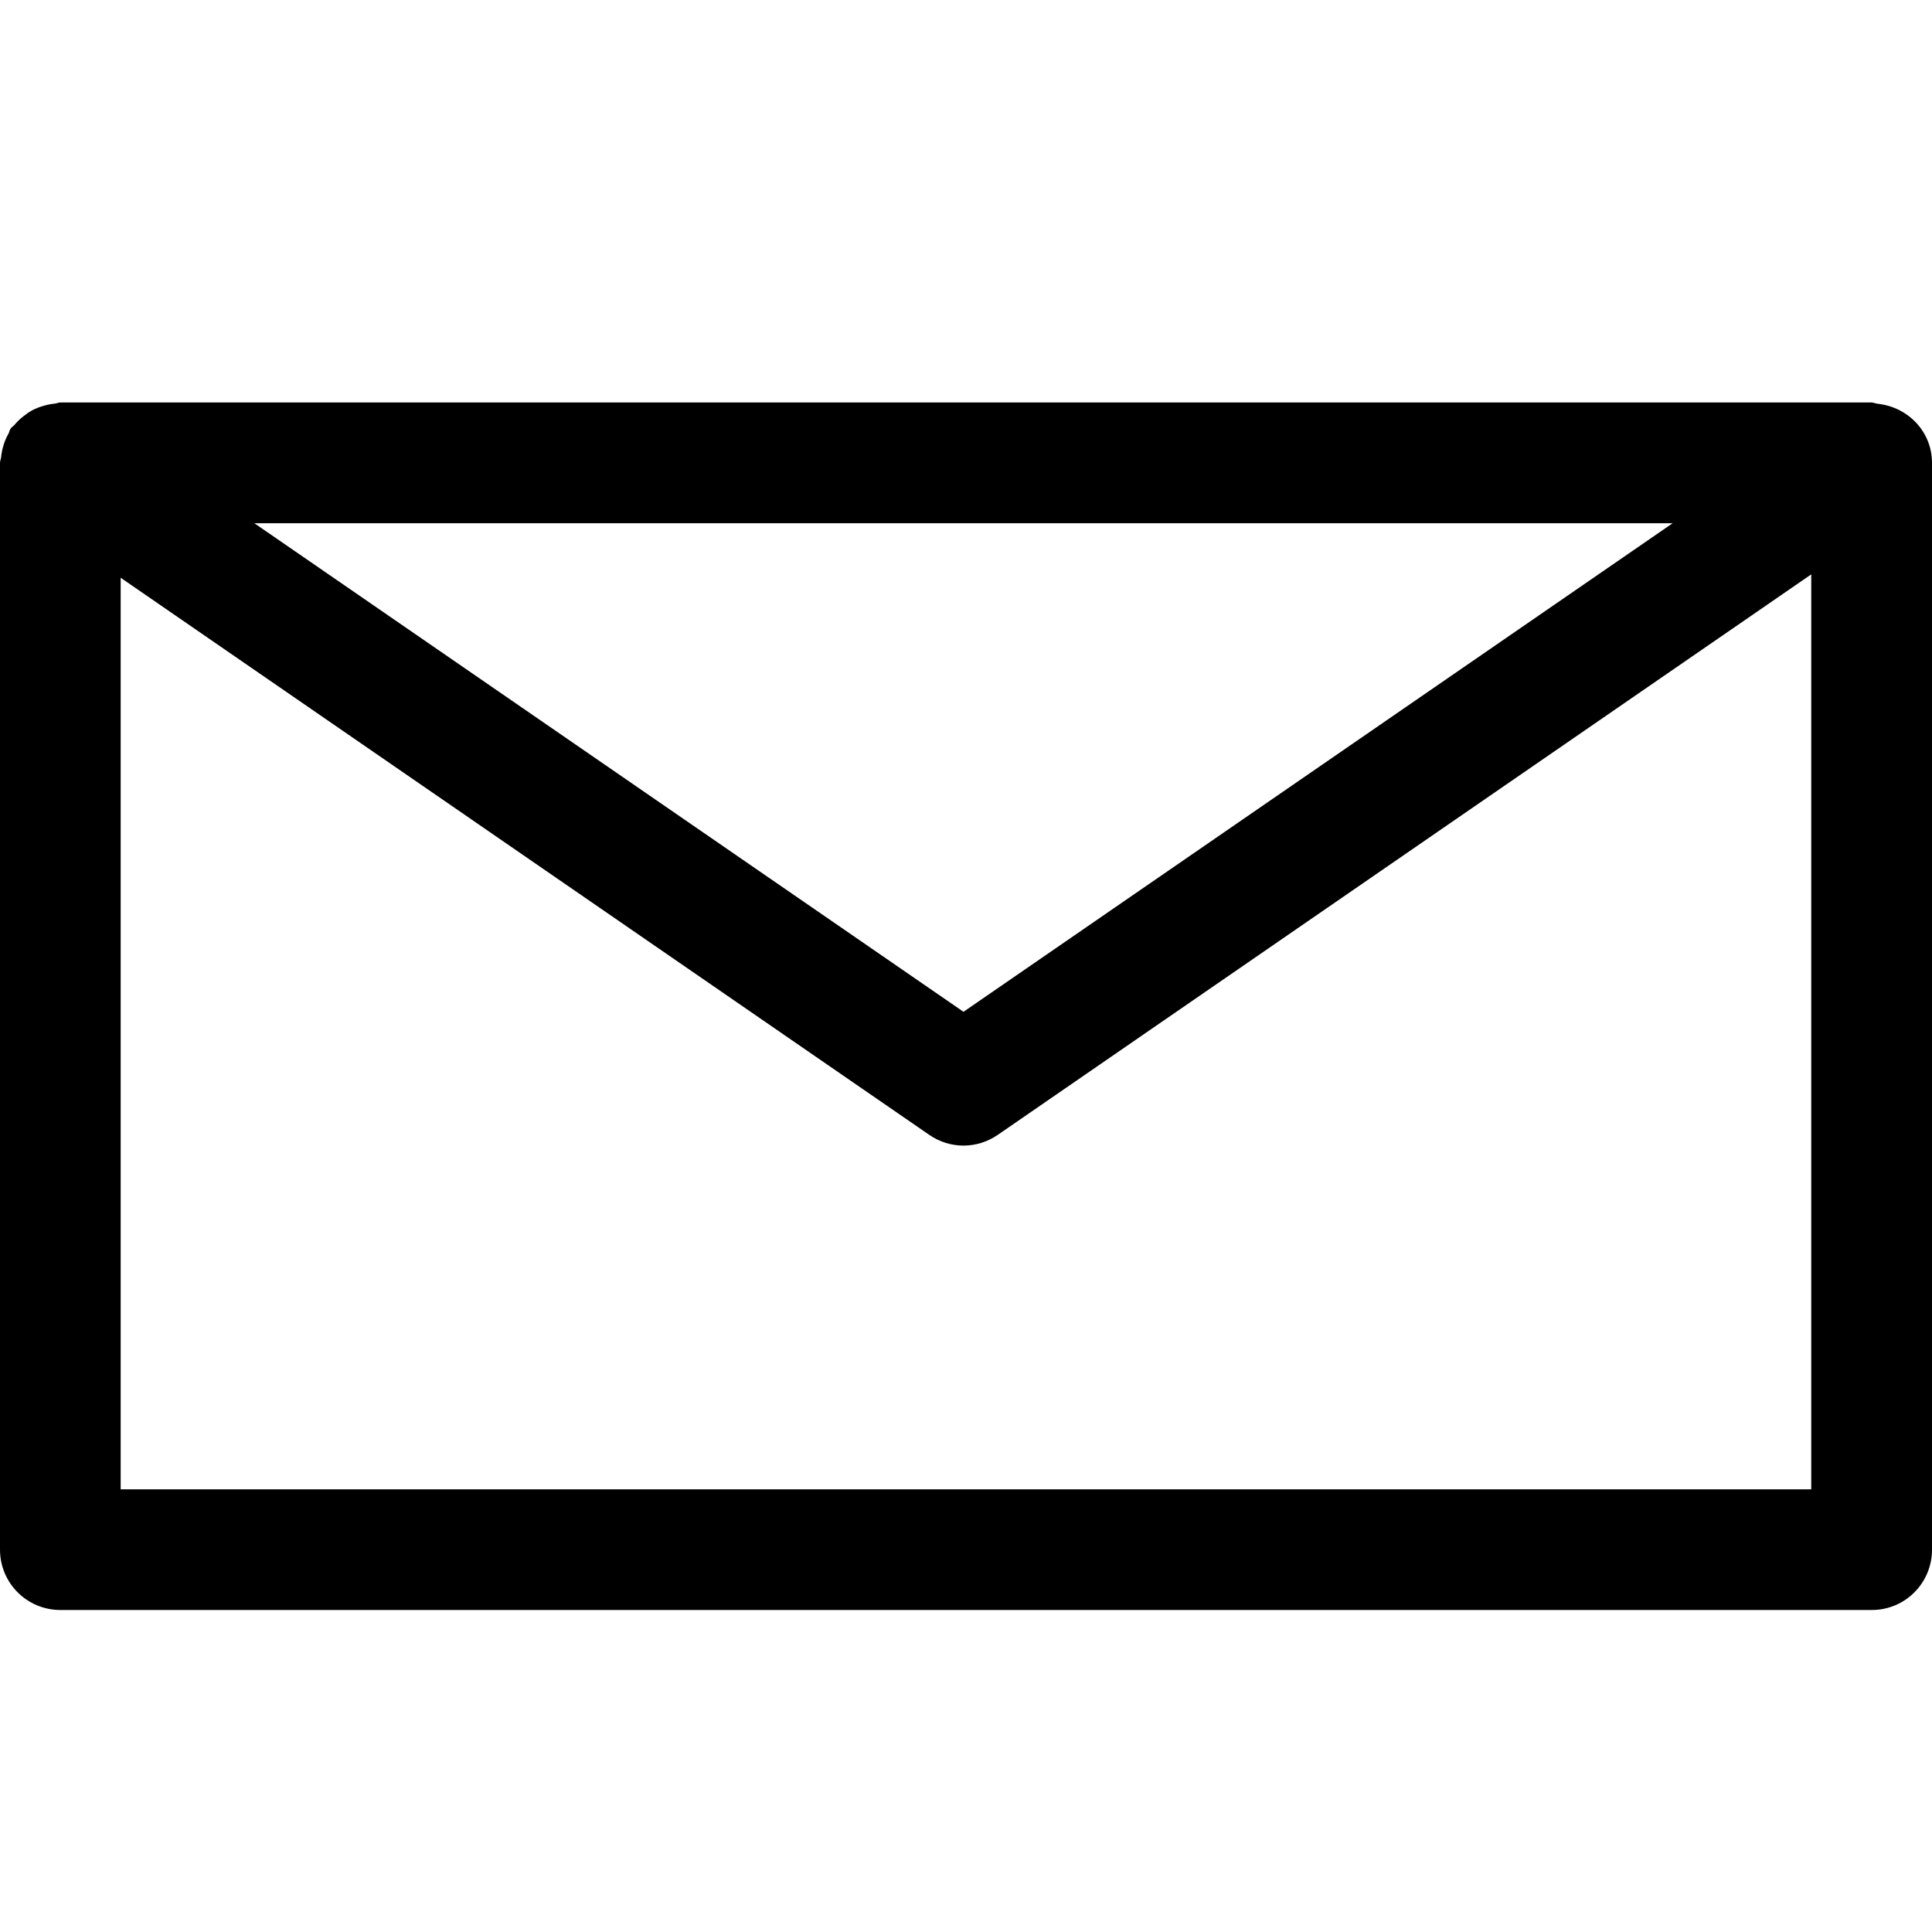
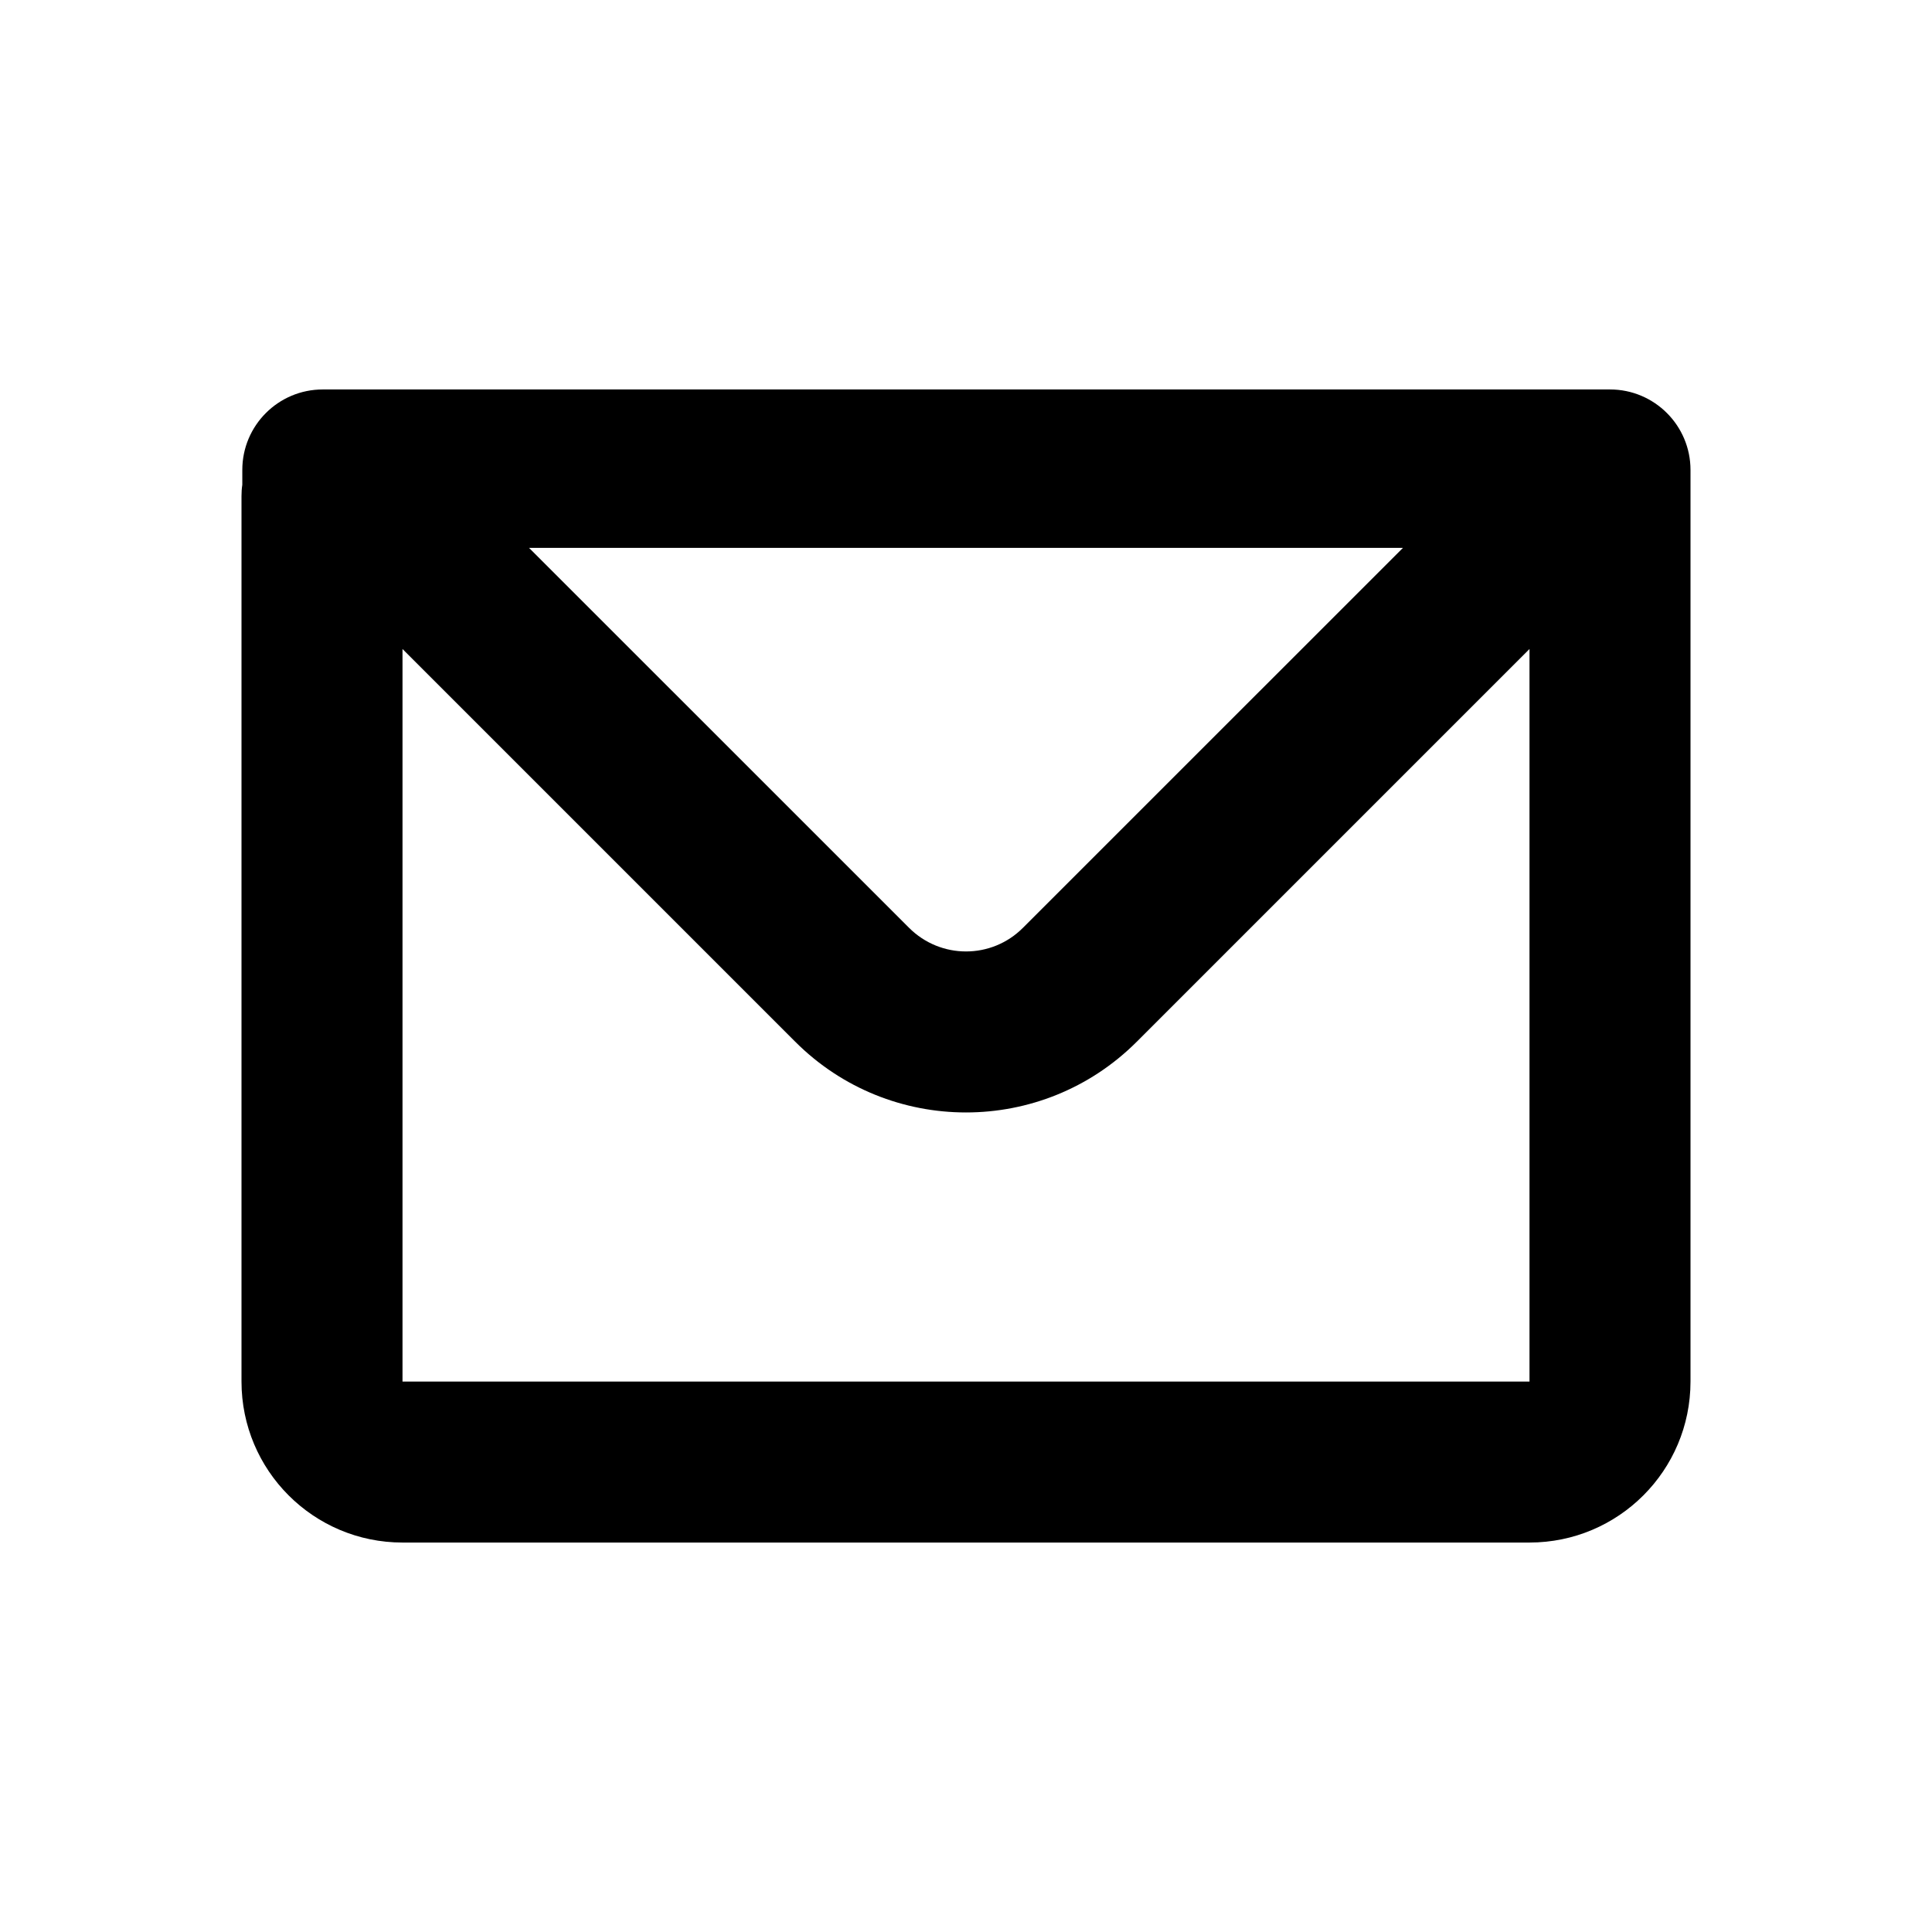
- <svg xmlns="http://www.w3.org/2000/svg" viewBox="0 0 24 24" version="1.1">
-   <g class="mail" stroke="none" stroke-width="1" fill="none" fill-rule="evenodd">
-     <path d="M24,19.251 L24,5.75 C24,5.365 23.707,5.061 23.335,5.017 C23.328,5.016 23.322,5.014 23.316,5.014 C23.293,5.011 23.273,5 23.25,5 L0.749,5 C0.725,5 0.704,5.011 0.681,5.014 C0.632,5.018 0.587,5.028 0.539,5.042 C0.491,5.056 0.446,5.073 0.402,5.096 C0.362,5.117 0.327,5.143 0.292,5.17 C0.25,5.203 0.213,5.238 0.179,5.279 C0.164,5.296 0.145,5.305 0.132,5.324 C0.118,5.344 0.116,5.369 0.104,5.39 C0.078,5.435 0.059,5.48 0.044,5.53 C0.029,5.579 0.019,5.627 0.014,5.677 C0.012,5.702 0,5.724 0,5.749 L0,19.25 C0,19.665 0.335,20 0.75,20 L23.251,20 C23.665,20.001 24,19.665 24,19.251 Z M20.778,6.5 L11.969,12.569 L3.16,6.5 L20.778,6.5 Z M1.499,18.501 L1.499,7.177 L11.544,14.098 C11.672,14.186 11.82,14.231 11.969,14.231 C12.117,14.231 12.266,14.186 12.394,14.098 L22.5,7.135 L22.5,18.501 L1.499,18.501 Z" fill="#000000" fill-rule="nonzero" />
-   </g>
+ <svg xmlns="http://www.w3.org/2000/svg" width="24" height="24" viewBox="0 0 24 24" fill="none">
+   <path fill-rule="evenodd" clip-rule="evenodd" d="M3.01 5.838C3.01 5.286 3.457 4.838 4.01 4.838H20C20.552 4.838 21 5.286 21 5.838V17.162C21 18.267 20.105 19.162 19 19.162H5C3.895 19.162 3 18.267 3 17.162V6.162C3 6.114 3.003 6.068 3.01 6.022V5.838ZM5 8.062V17.162H19V8.062L14.121 12.941C12.95 14.112 11.05 14.112 9.879 12.941L5 8.062ZM6.572 6.806H17.428L12.707 11.526C12.317 11.917 11.684 11.917 11.293 11.526L6.572 6.806Z" fill="currentColor" />
</svg>
